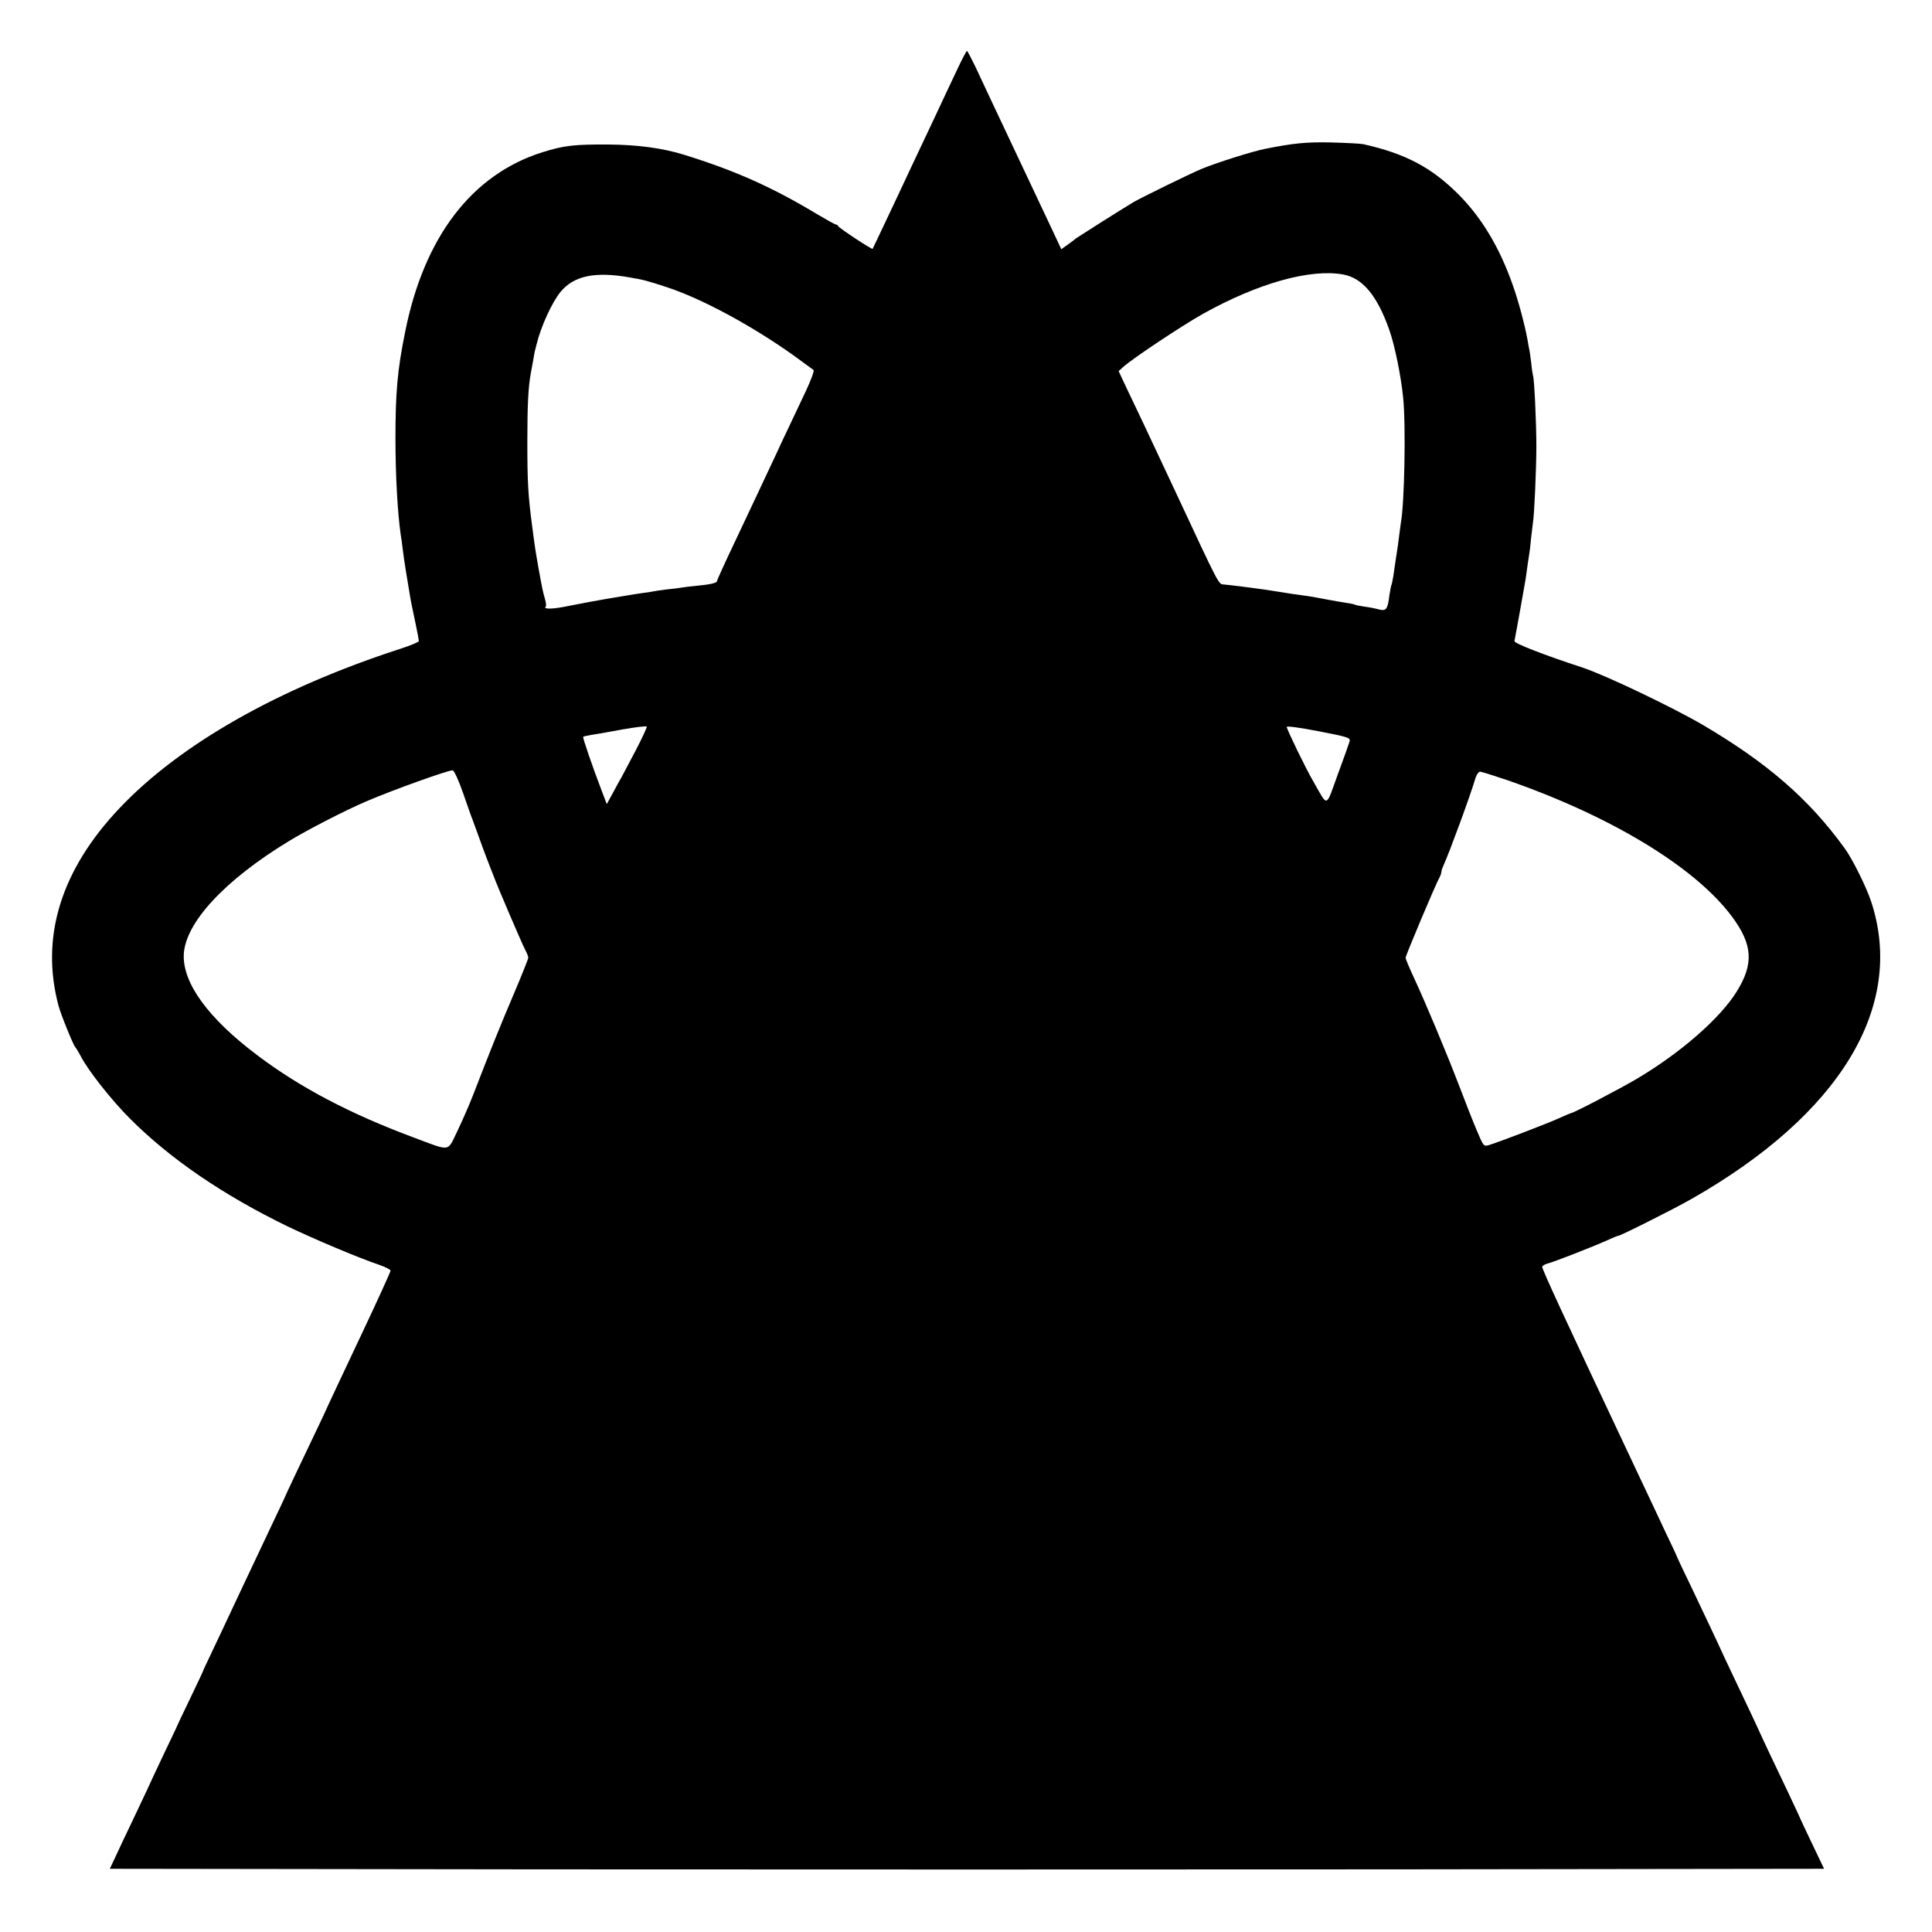
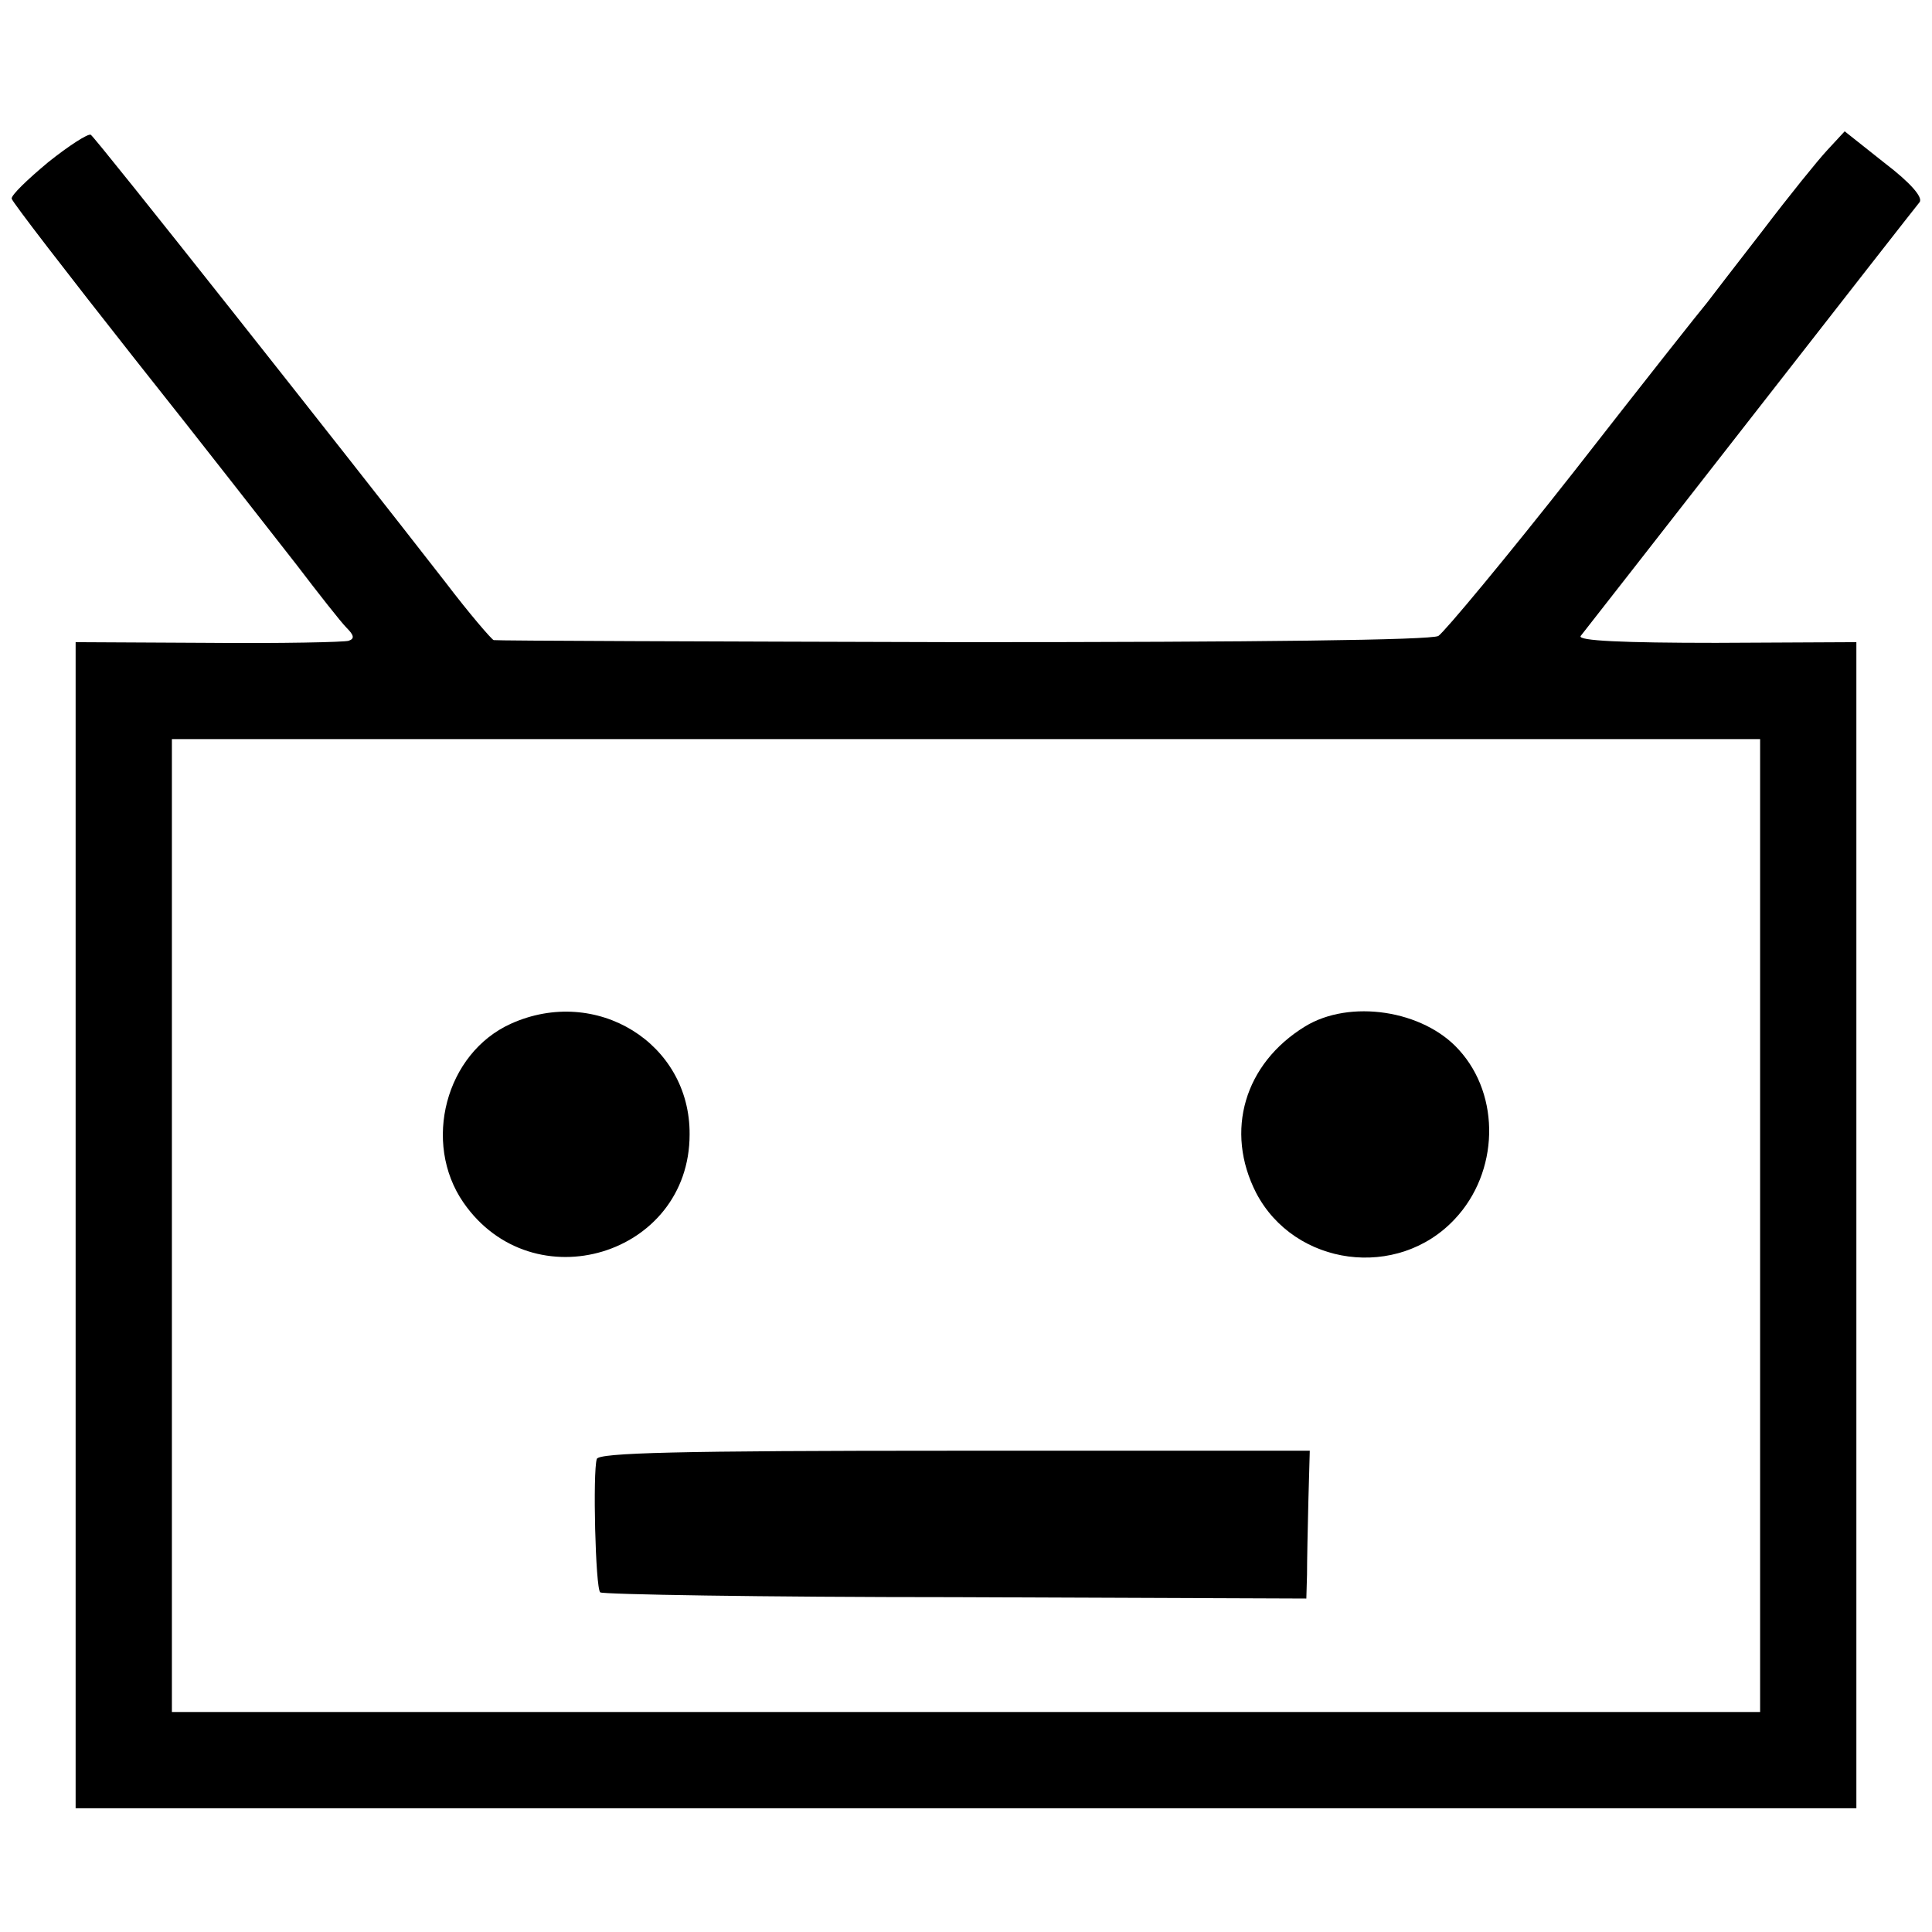
- <svg xmlns="http://www.w3.org/2000/svg" version="1.0" width="1024pt" height="1024pt" viewBox="0 0 1024 1024" preserveAspectRatio="xMidYMid meet">
-   <g transform="translate(0,1024) scale(0.1,-0.1)" fill="#000000" stroke="none">
-     <path d="M5074 9873 c-26 -54 -79 -168 -119 -253 -40 -85 -93 -198 -118 -250 -52 -111 -110 -235 -168 -357 -23 -49 -43 -90 -44 -92 -5 -4 -179 111 -183 121 -2 5 -7 8 -11 8 -5 0 -48 24 -97 53 -239 144 -435 232 -709 317 -113 35 -247 53 -400 54 -181 1 -236 -5 -350 -41 -374 -117 -628 -450 -728 -954 -41 -202 -51 -321 -51 -564 0 -193 11 -392 28 -510 3 -16 8 -52 11 -80 5 -43 25 -169 40 -255 5 -27 5 -28 29 -142 9 -42 16 -81 16 -86 0 -5 -46 -24 -102 -42 -643 -209 -1163 -504 -1484 -843 -311 -328 -421 -683 -324 -1047 12 -46 79 -211 89 -220 3 -3 17 -25 30 -50 41 -78 162 -231 261 -330 213 -213 491 -403 834 -570 142 -68 381 -169 489 -205 31 -11 57 -24 57 -30 0 -6 -68 -155 -151 -331 -83 -175 -162 -344 -176 -374 -13 -30 -42 -91 -63 -135 -88 -184 -170 -357 -170 -360 0 -1 -29 -63 -64 -136 -35 -74 -115 -244 -179 -379 -63 -135 -132 -281 -153 -325 -21 -44 -39 -82 -39 -85 -1 -3 -31 -67 -68 -144 -37 -76 -67 -140 -67 -141 0 -2 -31 -67 -69 -146 -37 -79 -80 -169 -93 -199 -14 -30 -49 -104 -78 -165 -29 -60 -67 -141 -85 -180 l-33 -70 2275 -3 c1251 -1 3295 -1 4543 0 l2268 3 -64 134 c-35 73 -64 135 -64 136 0 2 -30 65 -66 142 -82 172 -125 262 -157 333 -14 30 -53 114 -87 185 -34 72 -75 157 -90 190 -47 103 -100 214 -176 374 -41 84 -74 155 -74 156 0 2 -27 61 -61 131 -33 70 -75 159 -93 198 -19 39 -49 105 -69 146 -382 810 -496 1057 -493 1066 2 6 17 15 32 18 34 9 237 88 312 122 29 13 55 24 59 24 12 0 291 140 386 194 790 449 1137 1021 955 1576 -24 75 -101 230 -141 284 -189 261 -409 452 -752 654 -163 95 -513 262 -635 303 -205 67 -365 129 -363 141 1 7 14 76 28 153 14 77 28 156 31 175 8 59 16 114 19 132 2 9 7 48 10 85 4 37 9 75 10 84 7 37 18 284 18 404 0 124 -11 364 -18 375 -1 3 -6 32 -9 65 -4 33 -9 69 -12 80 -2 11 -6 31 -8 45 -16 85 -47 201 -78 289 -70 199 -164 356 -287 480 -144 144 -282 217 -506 267 -16 3 -93 7 -170 9 -130 3 -200 -4 -350 -34 -66 -13 -256 -73 -336 -106 -62 -26 -324 -154 -364 -178 -65 -39 -292 -183 -300 -189 -5 -5 -26 -20 -45 -34 l-35 -25 -41 88 c-23 48 -117 248 -209 443 -92 195 -185 392 -206 438 -22 45 -41 82 -44 82 -3 0 -26 -44 -51 -97z m2046 -1088 c102 -19 179 -111 243 -292 29 -81 63 -247 74 -361 15 -145 7 -562 -12 -662 -1 -8 -6 -42 -10 -75 -4 -33 -9 -69 -11 -80 -3 -20 -7 -43 -19 -128 -4 -23 -8 -44 -10 -47 -2 -4 -7 -29 -11 -56 -9 -74 -17 -84 -56 -74 -18 5 -53 12 -78 15 -24 4 -48 8 -51 11 -4 2 -24 6 -45 9 -37 6 -57 9 -114 20 -41 8 -73 14 -120 20 -25 3 -70 10 -100 15 -30 5 -71 11 -90 14 -98 14 -198 26 -221 28 -32 3 -17 -26 -264 503 -37 79 -96 205 -162 345 -25 52 -65 137 -90 189 l-44 94 23 21 c52 47 313 220 423 282 292 163 570 241 745 209z m-3785 -15 c77 -13 95 -18 196 -51 188 -61 455 -206 674 -362 54 -40 103 -75 107 -78 5 -3 -13 -52 -40 -110 -27 -57 -66 -140 -87 -184 -21 -44 -55 -116 -75 -160 -80 -170 -111 -237 -209 -444 -56 -117 -101 -217 -101 -221 0 -10 -35 -18 -110 -25 -30 -3 -64 -7 -75 -9 -11 -2 -47 -7 -80 -10 -33 -4 -67 -9 -75 -11 -8 -2 -35 -6 -60 -9 -25 -4 -56 -8 -70 -11 -14 -2 -68 -11 -120 -20 -52 -9 -139 -25 -193 -36 -85 -18 -141 -20 -124 -3 3 3 1 21 -5 41 -12 42 -14 53 -34 163 -16 92 -18 101 -33 218 -22 165 -26 235 -26 452 0 197 5 290 19 365 2 11 7 40 12 65 4 25 8 47 9 50 1 3 5 19 9 35 23 95 82 223 127 278 70 85 182 109 364 77z m33 -2510 c-35 -67 -68 -129 -73 -138 -6 -10 -26 -46 -44 -80 l-35 -64 -27 71 c-48 126 -102 282 -98 286 2 2 22 6 44 10 22 3 96 16 165 29 69 12 126 19 128 15 2 -4 -25 -62 -60 -129z m3622 104 c159 -31 168 -34 163 -54 -3 -11 -31 -90 -63 -176 -65 -179 -50 -174 -129 -36 -39 66 -141 277 -141 289 0 6 66 -3 170 -23z m-4535 -329 c23 -66 44 -127 48 -135 3 -8 17 -46 31 -85 14 -38 34 -95 46 -125 12 -30 27 -71 35 -90 22 -60 152 -363 169 -395 9 -16 16 -35 16 -41 0 -6 -35 -94 -78 -195 -72 -169 -123 -296 -215 -534 -19 -49 -56 -134 -82 -188 -56 -115 -31 -111 -235 -35 -335 125 -598 263 -825 434 -261 196 -397 383 -391 535 8 169 218 395 559 602 97 59 299 163 407 209 139 60 438 167 459 165 8 -1 31 -50 56 -122z m5537 69 c549 -191 992 -460 1187 -721 111 -149 118 -251 25 -400 -88 -141 -296 -323 -527 -460 -91 -54 -338 -183 -351 -183 -2 0 -33 -13 -68 -29 -62 -28 -318 -126 -369 -141 -25 -7 -27 -4 -62 79 -20 47 -63 156 -95 241 -67 174 -173 428 -238 568 -24 52 -44 99 -44 106 0 11 159 390 181 428 5 10 9 23 9 29 0 6 7 25 15 42 30 67 137 357 166 455 6 17 16 32 24 32 7 0 73 -21 147 -46z" />
+ <svg xmlns="http://www.w3.org/2000/svg" version="1.0" width="281pt" height="281pt" viewBox="0 0 281 281" preserveAspectRatio="xMidYMid meet">
+   <g transform="translate(0,281) scale(0.1,-0.1)" fill="#000000" stroke="none">
+     <path d="M70 2574 c-30 -25 -54 -48 -53 -53 1 -5 82 -110 179 -233 97 -122 202 -257 235 -299 32 -42 65 -84 73 -92 11 -11 12 -16 3 -19 -6 -2 -99 -4 -204 -3 l-193 1 0 -848 0 -848 1295 0 1295 0 0 848 0 848 -204 -1 c-135 0 -202 3 -197 10 4 5 115 147 246 315 131 168 242 310 247 316 5 7 -13 28 -51 57 l-58 46 -25 -27 c-14 -15 -56 -67 -94 -117 -38 -49 -75 -97 -81 -105 -7 -8 -94 -118 -193 -245 -99 -126 -189 -234 -198 -240 -12 -6 -259 -9 -693 -9 -371 1 -677 2 -681 3 -3 1 -35 38 -70 84 -147 189 -509 647 -516 651 -4 2 -32 -16 -62 -40z m2490 -1546 l0 -708 -1155 0 -1155 0 0 708 0 707 1155 0 1155 0 0 -707z" />
+     <path d="M743 1321 c-95 -43 -129 -173 -69 -260 101 -146 329 -77 329 99 1 133 -136 217 -260 161z" />
+     <path d="M1898 1317 c-88 -54 -117 -152 -71 -242 56 -107 206 -127 289 -38 64 68 67 179 6 246 -52 58 -159 74 -224 34z" />
+     <path d="M868 688 c-6 -19 -2 -188 5 -194 3 -3 235 -7 516 -7 l511 -2 1 35 c0 19 1 68 2 108 l2 72 -516 0 c-405 0 -518 -3 -521 -12z" />
  </g>
</svg>
